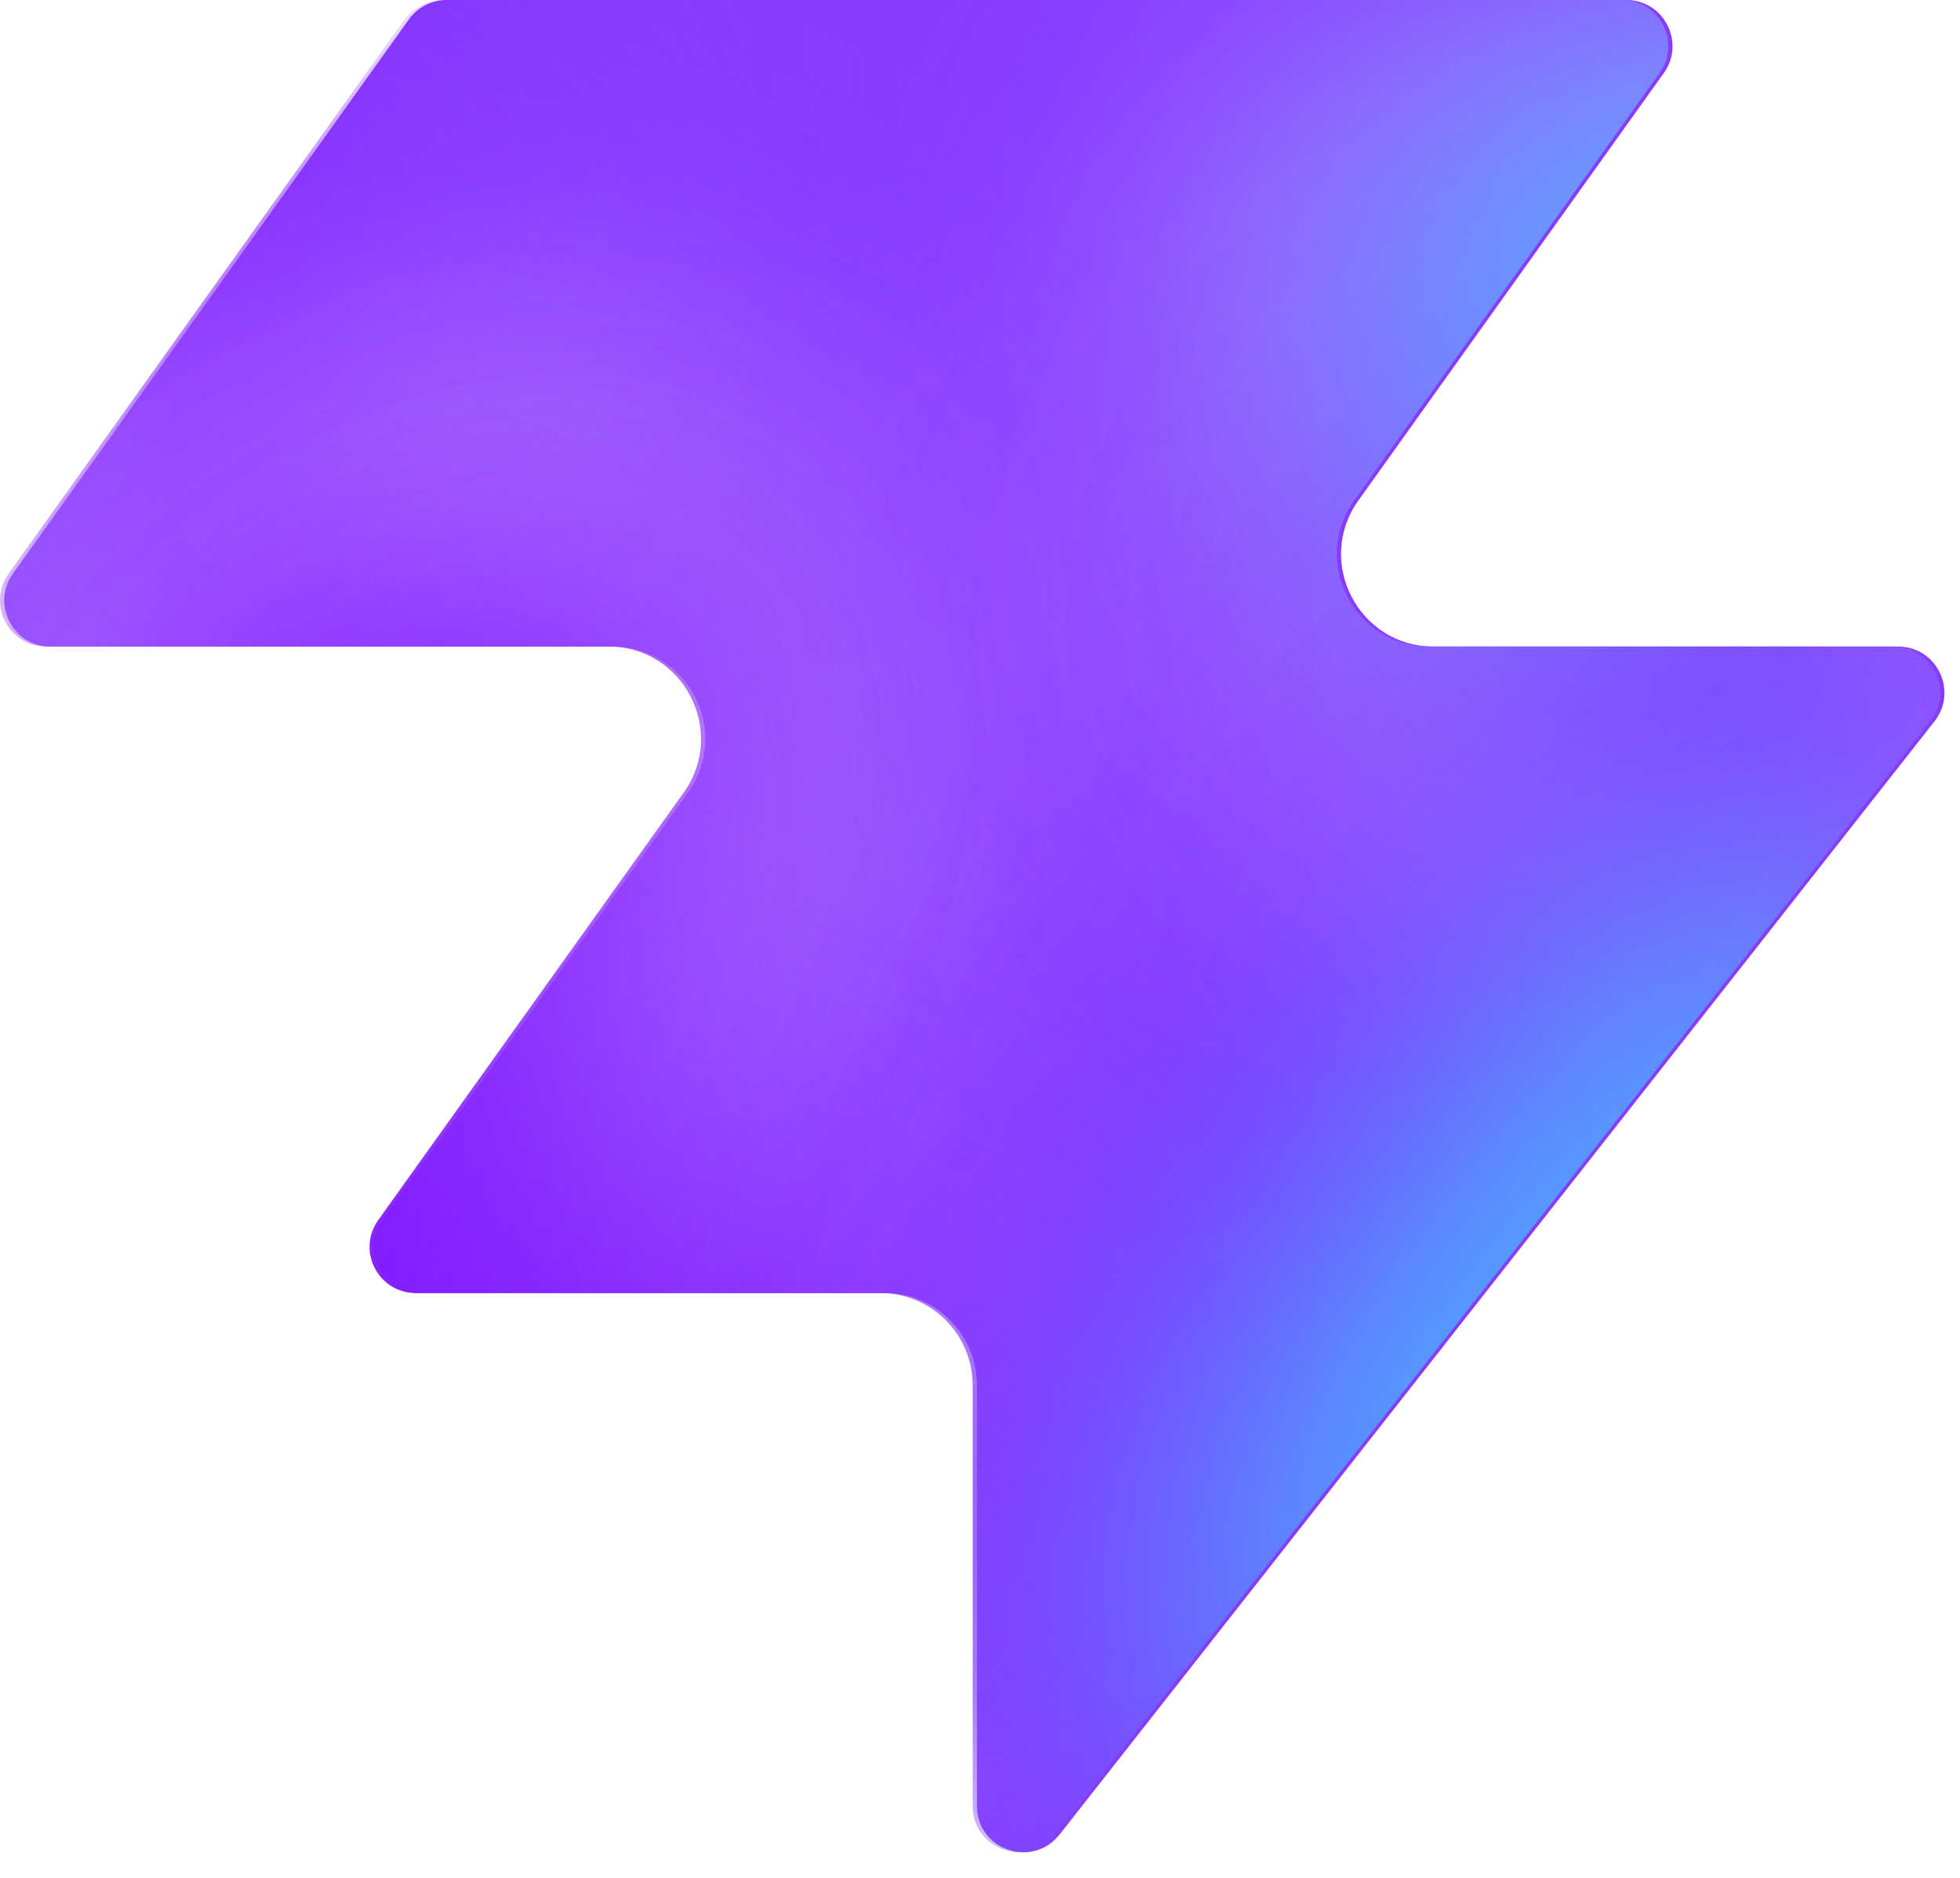
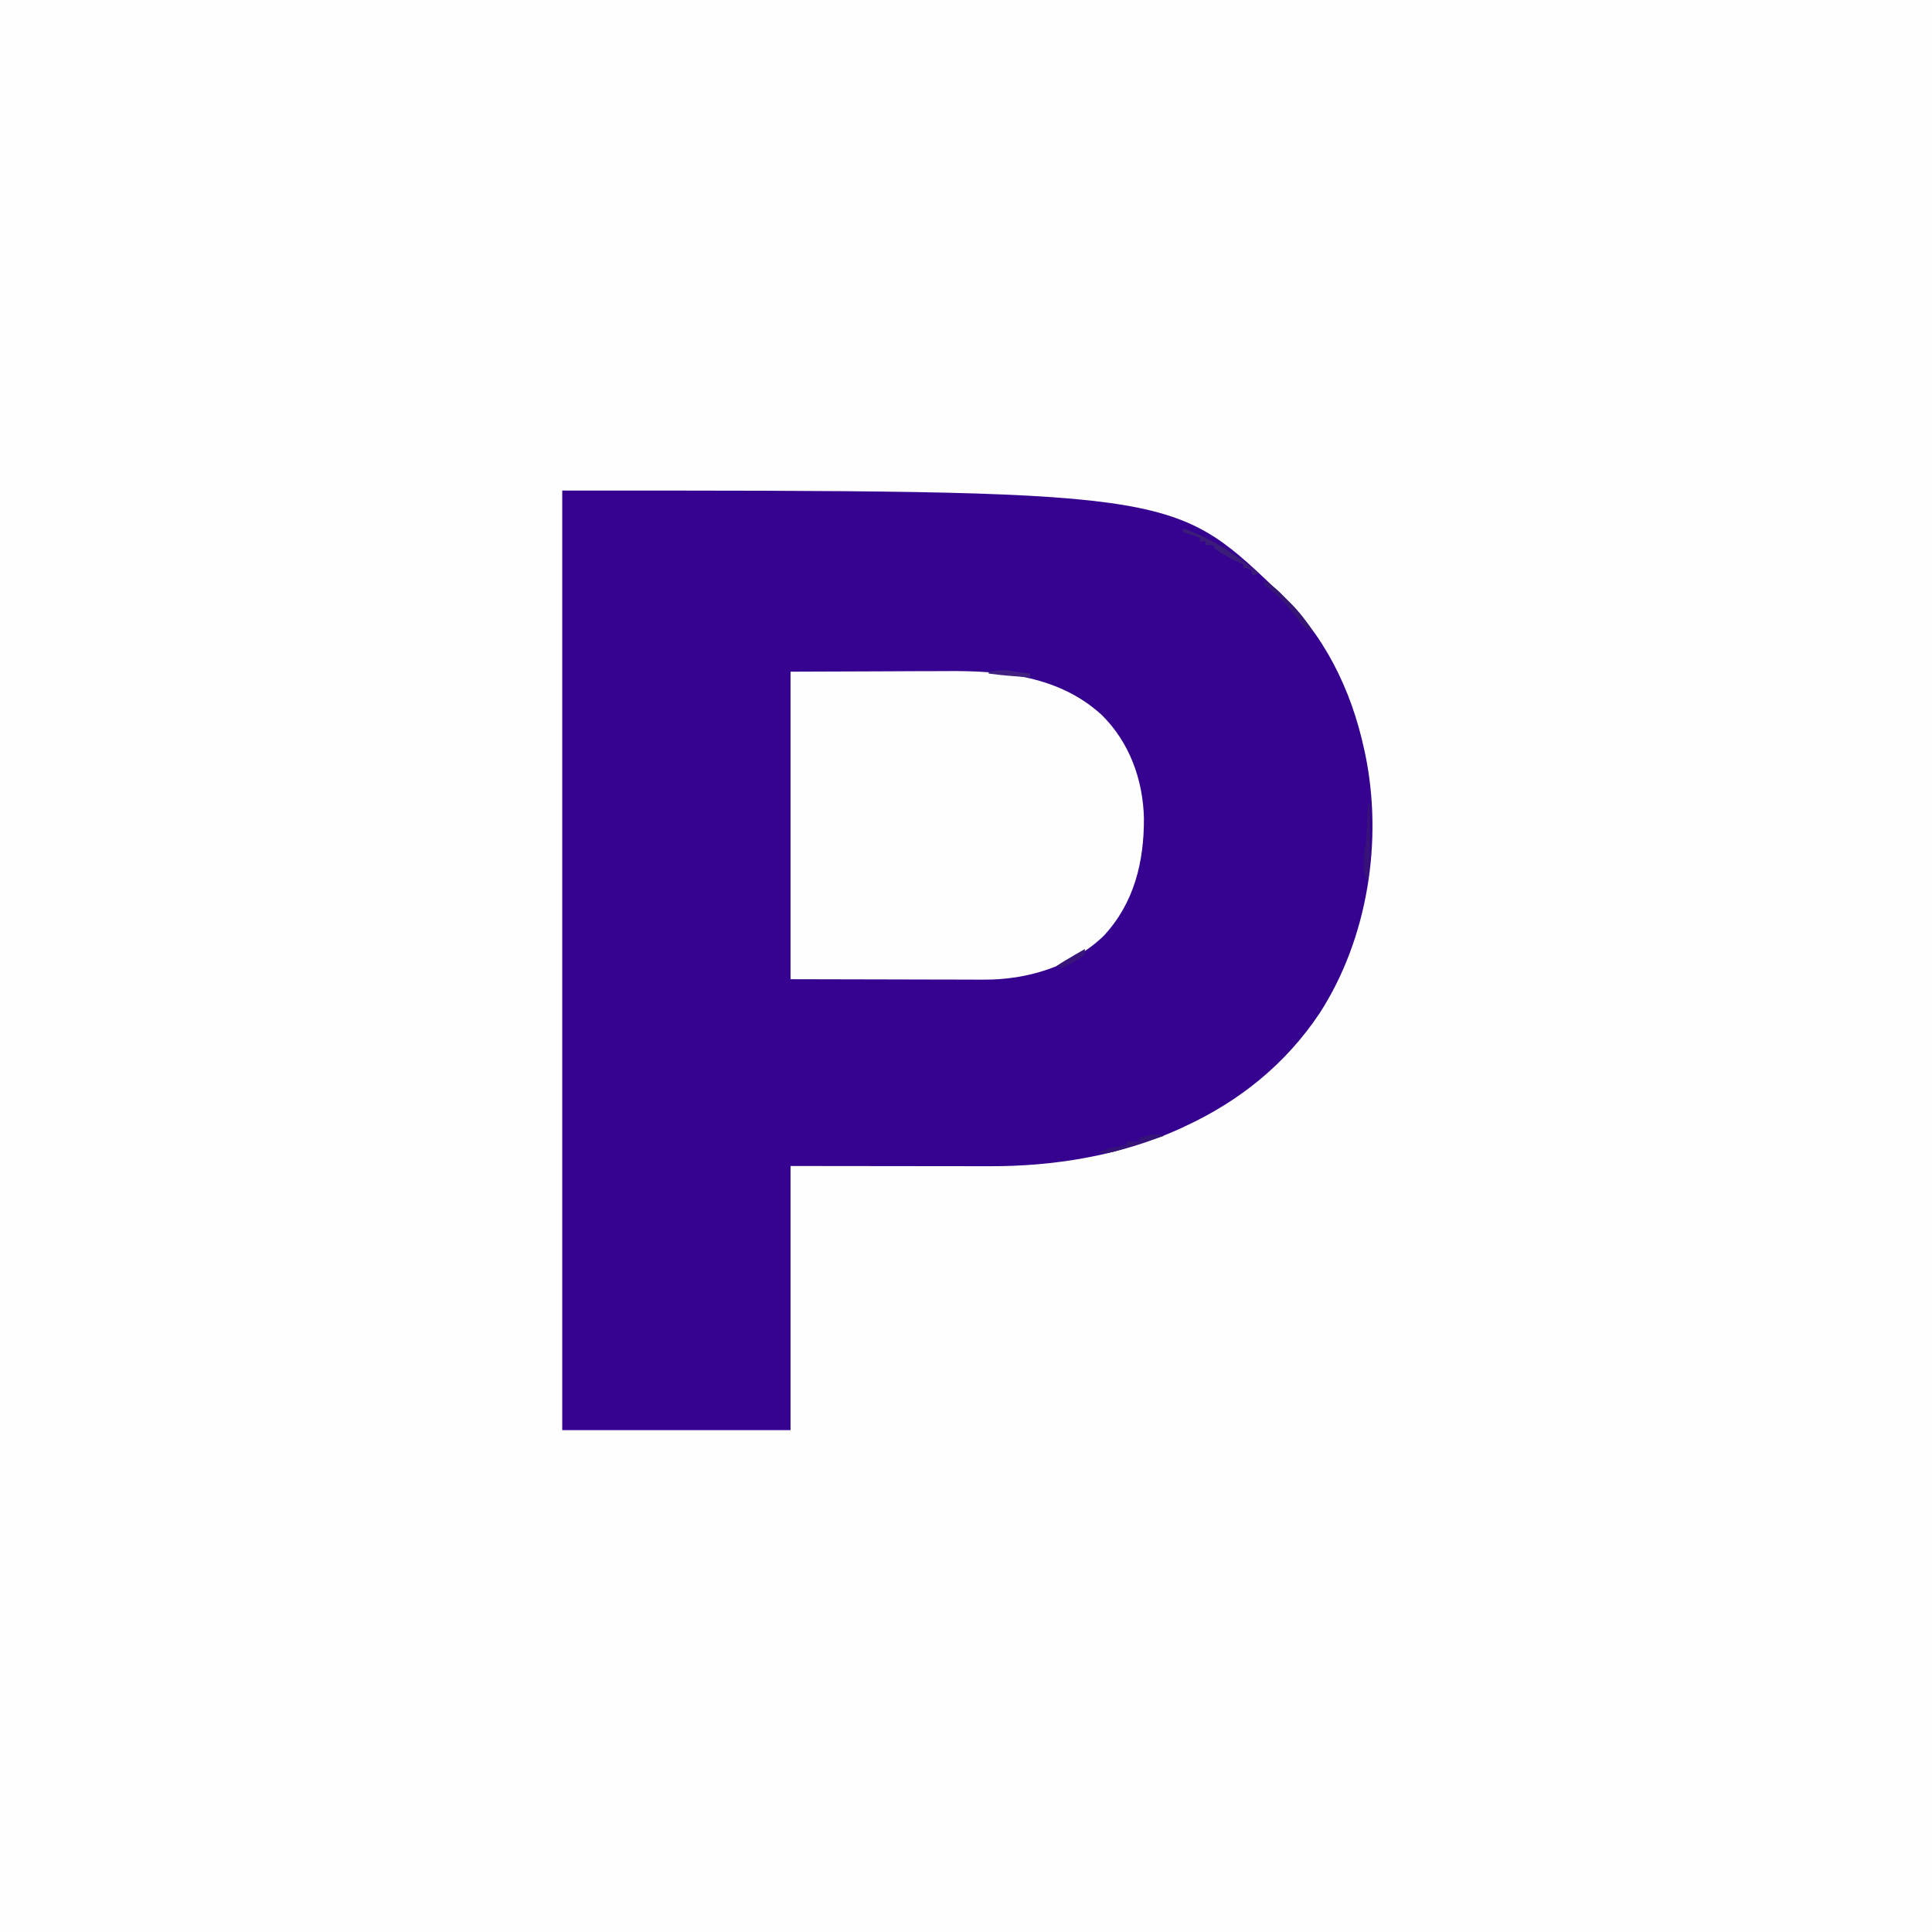
- <svg xmlns="http://www.w3.org/2000/svg" width="48" height="46" fill="none" viewBox="0 0 48 46">
-   <path fill="#863bff" d="M25.946 44.938c-.664.845-2.021.375-2.021-.698V33.937a2.26 2.26 0 0 0-2.262-2.262H10.287c-.92 0-1.456-1.04-.92-1.788l7.48-10.471c1.07-1.497 0-3.578-1.842-3.578H1.237c-.92 0-1.456-1.04-.92-1.788L10.013.474c.214-.297.556-.474.92-.474h28.894c.92 0 1.456 1.04.92 1.788l-7.48 10.471c-1.07 1.498 0 3.579 1.842 3.579h11.377c.943 0 1.473 1.088.89 1.83L25.947 44.94z" style="fill:#863bff;fill:color(display-p3 .525 .23 1);fill-opacity:1" />
-   <mask id="a" width="48" height="46" x="0" y="0" maskUnits="userSpaceOnUse" style="mask-type:alpha">
-     <path fill="#000" d="M25.842 44.938c-.664.844-2.021.375-2.021-.698V33.937a2.26 2.26 0 0 0-2.262-2.262H10.183c-.92 0-1.456-1.04-.92-1.788l7.48-10.471c1.07-1.498 0-3.579-1.842-3.579H1.133c-.92 0-1.456-1.04-.92-1.787L9.91.473c.214-.297.556-.474.92-.474h28.894c.92 0 1.456 1.04.92 1.788l-7.48 10.471c-1.07 1.498 0 3.578 1.842 3.578h11.377c.943 0 1.473 1.088.89 1.832L25.843 44.94z" style="fill:#000;fill-opacity:1" />
-   </mask>
-   <g mask="url(#a)">
-     <g filter="url(#b)">
-       <ellipse cx="5.508" cy="14.704" fill="#ede6ff" rx="5.508" ry="14.704" style="fill:#ede6ff;fill:color(display-p3 .927 .903 1);fill-opacity:1" transform="matrix(.00324 1 1 -.00324 -4.47 31.516)" />
-     </g>
-     <g filter="url(#c)">
-       <ellipse cx="10.399" cy="29.851" fill="#ede6ff" rx="10.399" ry="29.851" style="fill:#ede6ff;fill:color(display-p3 .927 .903 1);fill-opacity:1" transform="matrix(.00324 1 1 -.00324 -39.328 7.883)" />
-     </g>
-     <g filter="url(#d)">
-       <ellipse cx="5.508" cy="30.487" fill="#7e14ff" rx="5.508" ry="30.487" style="fill:#7e14ff;fill:color(display-p3 .492 .077 1);fill-opacity:1" transform="rotate(89.814 -25.913 -14.639)scale(1 -1)" />
-     </g>
-     <g filter="url(#e)">
-       <ellipse cx="5.508" cy="30.599" fill="#7e14ff" rx="5.508" ry="30.599" style="fill:#7e14ff;fill:color(display-p3 .492 .077 1);fill-opacity:1" transform="rotate(89.814 -32.644 -3.334)scale(1 -1)" />
-     </g>
-     <g filter="url(#f)">
-       <ellipse cx="5.508" cy="30.599" fill="#7e14ff" rx="5.508" ry="30.599" style="fill:#7e14ff;fill:color(display-p3 .492 .077 1);fill-opacity:1" transform="matrix(.00324 1 1 -.00324 -34.34 30.47)" />
-     </g>
-     <g filter="url(#g)">
-       <ellipse cx="14.072" cy="22.078" fill="#ede6ff" rx="14.072" ry="22.078" style="fill:#ede6ff;fill:color(display-p3 .927 .903 1);fill-opacity:1" transform="rotate(93.35 24.506 48.493)scale(-1 1)" />
-     </g>
-     <g filter="url(#h)">
-       <ellipse cx="3.47" cy="21.501" fill="#7e14ff" rx="3.47" ry="21.501" style="fill:#7e14ff;fill:color(display-p3 .492 .077 1);fill-opacity:1" transform="rotate(89.009 28.708 47.59)scale(-1 1)" />
-     </g>
-     <g filter="url(#i)">
-       <ellipse cx="3.47" cy="21.501" fill="#7e14ff" rx="3.47" ry="21.501" style="fill:#7e14ff;fill:color(display-p3 .492 .077 1);fill-opacity:1" transform="rotate(89.009 28.708 47.59)scale(-1 1)" />
-     </g>
-     <g filter="url(#j)">
-       <ellipse cx=".387" cy="8.972" fill="#7e14ff" rx="4.407" ry="29.108" style="fill:#7e14ff;fill:color(display-p3 .492 .077 1);fill-opacity:1" transform="rotate(39.51 .387 8.972)" />
-     </g>
-     <g filter="url(#k)">
-       <ellipse cx="47.523" cy="-6.092" fill="#7e14ff" rx="4.407" ry="29.108" style="fill:#7e14ff;fill:color(display-p3 .492 .077 1);fill-opacity:1" transform="rotate(37.892 47.523 -6.092)" />
-     </g>
-     <g filter="url(#l)">
-       <ellipse cx="41.412" cy="6.333" fill="#47bfff" rx="5.971" ry="9.665" style="fill:#47bfff;fill:color(display-p3 .28 .748 1);fill-opacity:1" transform="rotate(37.892 41.412 6.333)" />
-     </g>
-     <g filter="url(#m)">
-       <ellipse cx="-1.879" cy="38.332" fill="#7e14ff" rx="4.407" ry="29.108" style="fill:#7e14ff;fill:color(display-p3 .492 .077 1);fill-opacity:1" transform="rotate(37.892 -1.88 38.332)" />
-     </g>
-     <g filter="url(#n)">
-       <ellipse cx="-1.879" cy="38.332" fill="#7e14ff" rx="4.407" ry="29.108" style="fill:#7e14ff;fill:color(display-p3 .492 .077 1);fill-opacity:1" transform="rotate(37.892 -1.88 38.332)" />
-     </g>
-     <g filter="url(#o)">
-       <ellipse cx="35.651" cy="29.907" fill="#7e14ff" rx="4.407" ry="29.108" style="fill:#7e14ff;fill:color(display-p3 .492 .077 1);fill-opacity:1" transform="rotate(37.892 35.651 29.907)" />
-     </g>
-     <g filter="url(#p)">
-       <ellipse cx="38.418" cy="32.4" fill="#47bfff" rx="5.971" ry="15.297" style="fill:#47bfff;fill:color(display-p3 .28 .748 1);fill-opacity:1" transform="rotate(37.892 38.418 32.4)" />
-     </g>
-   </g>
-   <defs>
-     <filter id="b" width="60.045" height="41.654" x="-19.77" y="16.149" color-interpolation-filters="sRGB" filterUnits="userSpaceOnUse">
-       <feFlood flood-opacity="0" result="BackgroundImageFix" />
-       <feBlend in="SourceGraphic" in2="BackgroundImageFix" result="shape" />
-       <feGaussianBlur result="effect1_foregroundBlur_2002_17158" stdDeviation="7.659" />
-     </filter>
-     <filter id="c" width="90.34" height="51.437" x="-54.613" y="-7.533" color-interpolation-filters="sRGB" filterUnits="userSpaceOnUse">
-       <feFlood flood-opacity="0" result="BackgroundImageFix" />
-       <feBlend in="SourceGraphic" in2="BackgroundImageFix" result="shape" />
-       <feGaussianBlur result="effect1_foregroundBlur_2002_17158" stdDeviation="7.659" />
-     </filter>
-     <filter id="d" width="79.355" height="29.4" x="-49.64" y="2.03" color-interpolation-filters="sRGB" filterUnits="userSpaceOnUse">
-       <feFlood flood-opacity="0" result="BackgroundImageFix" />
-       <feBlend in="SourceGraphic" in2="BackgroundImageFix" result="shape" />
-       <feGaussianBlur result="effect1_foregroundBlur_2002_17158" stdDeviation="4.596" />
-     </filter>
-     <filter id="e" width="79.579" height="29.4" x="-45.045" y="20.029" color-interpolation-filters="sRGB" filterUnits="userSpaceOnUse">
-       <feFlood flood-opacity="0" result="BackgroundImageFix" />
-       <feBlend in="SourceGraphic" in2="BackgroundImageFix" result="shape" />
-       <feGaussianBlur result="effect1_foregroundBlur_2002_17158" stdDeviation="4.596" />
-     </filter>
-     <filter id="f" width="79.579" height="29.4" x="-43.513" y="21.178" color-interpolation-filters="sRGB" filterUnits="userSpaceOnUse">
-       <feFlood flood-opacity="0" result="BackgroundImageFix" />
-       <feBlend in="SourceGraphic" in2="BackgroundImageFix" result="shape" />
-       <feGaussianBlur result="effect1_foregroundBlur_2002_17158" stdDeviation="4.596" />
-     </filter>
-     <filter id="g" width="74.749" height="58.852" x="15.756" y="-17.901" color-interpolation-filters="sRGB" filterUnits="userSpaceOnUse">
-       <feFlood flood-opacity="0" result="BackgroundImageFix" />
-       <feBlend in="SourceGraphic" in2="BackgroundImageFix" result="shape" />
-       <feGaussianBlur result="effect1_foregroundBlur_2002_17158" stdDeviation="7.659" />
-     </filter>
-     <filter id="h" width="61.377" height="25.362" x="23.548" y="2.284" color-interpolation-filters="sRGB" filterUnits="userSpaceOnUse">
-       <feFlood flood-opacity="0" result="BackgroundImageFix" />
-       <feBlend in="SourceGraphic" in2="BackgroundImageFix" result="shape" />
-       <feGaussianBlur result="effect1_foregroundBlur_2002_17158" stdDeviation="4.596" />
-     </filter>
-     <filter id="i" width="61.377" height="25.362" x="23.548" y="2.284" color-interpolation-filters="sRGB" filterUnits="userSpaceOnUse">
-       <feFlood flood-opacity="0" result="BackgroundImageFix" />
-       <feBlend in="SourceGraphic" in2="BackgroundImageFix" result="shape" />
-       <feGaussianBlur result="effect1_foregroundBlur_2002_17158" stdDeviation="4.596" />
-     </filter>
-     <filter id="j" width="56.045" height="63.649" x="-27.636" y="-22.853" color-interpolation-filters="sRGB" filterUnits="userSpaceOnUse">
-       <feFlood flood-opacity="0" result="BackgroundImageFix" />
-       <feBlend in="SourceGraphic" in2="BackgroundImageFix" result="shape" />
-       <feGaussianBlur result="effect1_foregroundBlur_2002_17158" stdDeviation="4.596" />
-     </filter>
-     <filter id="k" width="54.814" height="64.646" x="20.116" y="-38.415" color-interpolation-filters="sRGB" filterUnits="userSpaceOnUse">
-       <feFlood flood-opacity="0" result="BackgroundImageFix" />
-       <feBlend in="SourceGraphic" in2="BackgroundImageFix" result="shape" />
-       <feGaussianBlur result="effect1_foregroundBlur_2002_17158" stdDeviation="4.596" />
-     </filter>
-     <filter id="l" width="33.541" height="35.313" x="24.641" y="-11.323" color-interpolation-filters="sRGB" filterUnits="userSpaceOnUse">
-       <feFlood flood-opacity="0" result="BackgroundImageFix" />
-       <feBlend in="SourceGraphic" in2="BackgroundImageFix" result="shape" />
-       <feGaussianBlur result="effect1_foregroundBlur_2002_17158" stdDeviation="4.596" />
-     </filter>
-     <filter id="m" width="54.814" height="64.646" x="-29.286" y="6.009" color-interpolation-filters="sRGB" filterUnits="userSpaceOnUse">
-       <feFlood flood-opacity="0" result="BackgroundImageFix" />
-       <feBlend in="SourceGraphic" in2="BackgroundImageFix" result="shape" />
-       <feGaussianBlur result="effect1_foregroundBlur_2002_17158" stdDeviation="4.596" />
-     </filter>
-     <filter id="n" width="54.814" height="64.646" x="-29.286" y="6.009" color-interpolation-filters="sRGB" filterUnits="userSpaceOnUse">
-       <feFlood flood-opacity="0" result="BackgroundImageFix" />
-       <feBlend in="SourceGraphic" in2="BackgroundImageFix" result="shape" />
-       <feGaussianBlur result="effect1_foregroundBlur_2002_17158" stdDeviation="4.596" />
-     </filter>
-     <filter id="o" width="54.814" height="64.646" x="8.244" y="-2.416" color-interpolation-filters="sRGB" filterUnits="userSpaceOnUse">
-       <feFlood flood-opacity="0" result="BackgroundImageFix" />
-       <feBlend in="SourceGraphic" in2="BackgroundImageFix" result="shape" />
-       <feGaussianBlur result="effect1_foregroundBlur_2002_17158" stdDeviation="4.596" />
-     </filter>
-     <filter id="p" width="39.409" height="43.623" x="18.713" y="10.588" color-interpolation-filters="sRGB" filterUnits="userSpaceOnUse">
-       <feFlood flood-opacity="0" result="BackgroundImageFix" />
-       <feBlend in="SourceGraphic" in2="BackgroundImageFix" result="shape" />
-       <feGaussianBlur result="effect1_foregroundBlur_2002_17158" stdDeviation="4.596" />
-     </filter>
-   </defs>
+ <svg xmlns="http://www.w3.org/2000/svg" version="1.1" width="1024" height="1024">
+   <path d="M0 0 C337.92 0 675.84 0 1024 0 C1024 337.92 1024 675.84 1024 1024 C686.08 1024 348.16 1024 0 1024 C0 686.08 0 348.16 0 0 Z " fill="#FEFEFE" transform="translate(0,0)" />
+   <path d="M0 0 C323.213 0 323.213 0 378 52 C378.793 52.736 378.793 52.736 379.602 53.487 C403.646 75.905 418.078 105.08 425 137 C425.248 138.115 425.248 138.115 425.5 139.253 C435.194 185.297 426.962 237.599 401.355 277.141 C383.455 303.915 359.096 323.573 330 337 C328.863 337.532 327.726 338.065 326.555 338.613 C295.557 352.53 260.505 358.228 226.692 358.114 C224.935 358.114 224.935 358.114 223.143 358.114 C219.401 358.113 215.66 358.106 211.918 358.098 C209.588 358.096 207.258 358.095 204.928 358.095 C196.348 358.089 187.768 358.075 179.188 358.062 C159.986 358.042 140.784 358.021 121 358 C121 404.2 121 450.4 121 498 C81.07 498 41.14 498 0 498 C0 333.66 0 169.32 0 0 Z " fill="#35038F" transform="translate(298,260)" />
+   <path d="M0 0 C25.369 -0.093 25.369 -0.093 51.25 -0.188 C56.55 -0.215 61.849 -0.242 67.31 -0.27 C73.884 -0.284 73.884 -0.284 76.982 -0.286 C79.102 -0.291 81.222 -0.301 83.342 -0.317 C112.578 -0.519 142.483 2.299 165 23 C179.636 37.453 186.83 57.261 187.303 77.701 C187.401 100.816 182.133 122.688 166 140 C149.161 156.251 125.312 163.388 102.286 163.227 C100.589 163.227 100.589 163.227 98.858 163.228 C95.235 163.226 91.612 163.211 87.988 163.195 C85.736 163.192 83.483 163.19 81.231 163.189 C72.925 163.179 64.619 163.151 56.312 163.125 C37.729 163.084 19.146 163.042 0 163 C0 109.21 0 55.42 0 0 Z " fill="#FEFEFE" transform="translate(419,356)" />
+   <path d="M0 0 C14.664 5.204 28.321 13.759 40 24 C39.01 24.33 38.02 24.66 37 25 C36.505 23.515 36.505 23.515 36 22 C33.985 21.267 33.985 21.267 32 21 C32 20.34 32 19.68 32 19 C31.283 18.732 30.567 18.464 29.828 18.188 C26.969 16.987 24.409 15.592 21.75 14 C20.879 13.484 20.007 12.969 19.109 12.438 C17 11 17 11 16 9 C14.68 9 13.36 9 12 9 C12 8.34 12 7.68 12 7 C11.01 7 10.02 7 9 7 C9 6.34 9 5.68 9 5 C6.03 4.01 3.06 3.02 0 2 C0 1.34 0 0.68 0 0 Z " fill="#3B1C78" transform="translate(627,280)" />
+   <path d="M0 0 C0.33 0 0.66 0 1 0 C1.025 4.232 1.043 8.463 1.055 12.695 C1.06 14.131 1.067 15.566 1.075 17.001 C1.123 25.051 1.069 33.003 0 41 C-2.382 37.427 -2.24 35.794 -2.188 31.562 C-2.181 30.429 -2.175 29.296 -2.168 28.129 C-2 25 -2 25 -1.509 23.116 C-0.932 20.717 -0.789 18.48 -0.684 16.016 C-0.642 15.081 -0.6 14.146 -0.557 13.184 C-0.517 12.216 -0.478 11.247 -0.438 10.25 C-0.394 9.266 -0.351 8.283 -0.307 7.27 C-0.201 4.846 -0.099 2.423 0 0 Z " fill="#371279" transform="translate(725,426)" />
+   <path d="M0 0 C4.904 2.185 8.132 5.803 11.875 9.562 C12.57 10.241 13.265 10.92 13.98 11.619 C18.715 16.35 22.499 21.299 26 27 C22.212 25.263 20.432 23.321 17.875 20 C12.639 13.421 7.042 6.695 0 2 C0 1.34 0 0.68 0 0 Z " fill="#361674" transform="translate(670,308)" />
+   <path d="M0 0 C-3.499 1.129 -6.999 2.253 -10.5 3.375 C-11.482 3.692 -12.465 4.009 -13.477 4.336 C-29.187 9.363 -29.187 9.363 -35 9 C-31.8 7.187 -28.867 6.478 -25.25 5.875 C-24.265 5.707 -23.28 5.54 -22.266 5.367 C-21.518 5.246 -20.77 5.125 -20 5 C-20 4.34 -20 3.68 -20 3 C-17.69 3 -15.38 3 -13 3 C-13 2.34 -13 1.68 -13 1 C-11.586 0.634 -10.169 0.283 -8.75 -0.062 C-7.961 -0.26 -7.172 -0.457 -6.359 -0.66 C-3.872 -1.018 -2.387 -0.672 0 0 Z " fill="#361377" transform="translate(617,602)" />
+   <path d="M0 0 C2.662 0.375 5.33 0.683 8 1 C8 1.66 8 2.32 8 3 C0.638 2.514 -6.691 2.023 -14 1 C-14 0.67 -14 0.34 -14 0 C-9.084 -0.696 -4.866 -1.248 0 0 Z " fill="#412081" transform="translate(538,356)" />
+   <path d="M0 0 C0 0.99 0 1.98 0 3 C-3.727 5.84 -7.682 8.177 -12 10 C-12.99 9.67 -13.98 9.34 -15 9 C-11.997 6.998 -8.933 5.187 -5.812 3.375 C-4.726 2.743 -3.639 2.112 -2.52 1.461 C-1.688 0.979 -0.857 0.497 0 0 Z " fill="#381578" transform="translate(575,503)" />
</svg>
